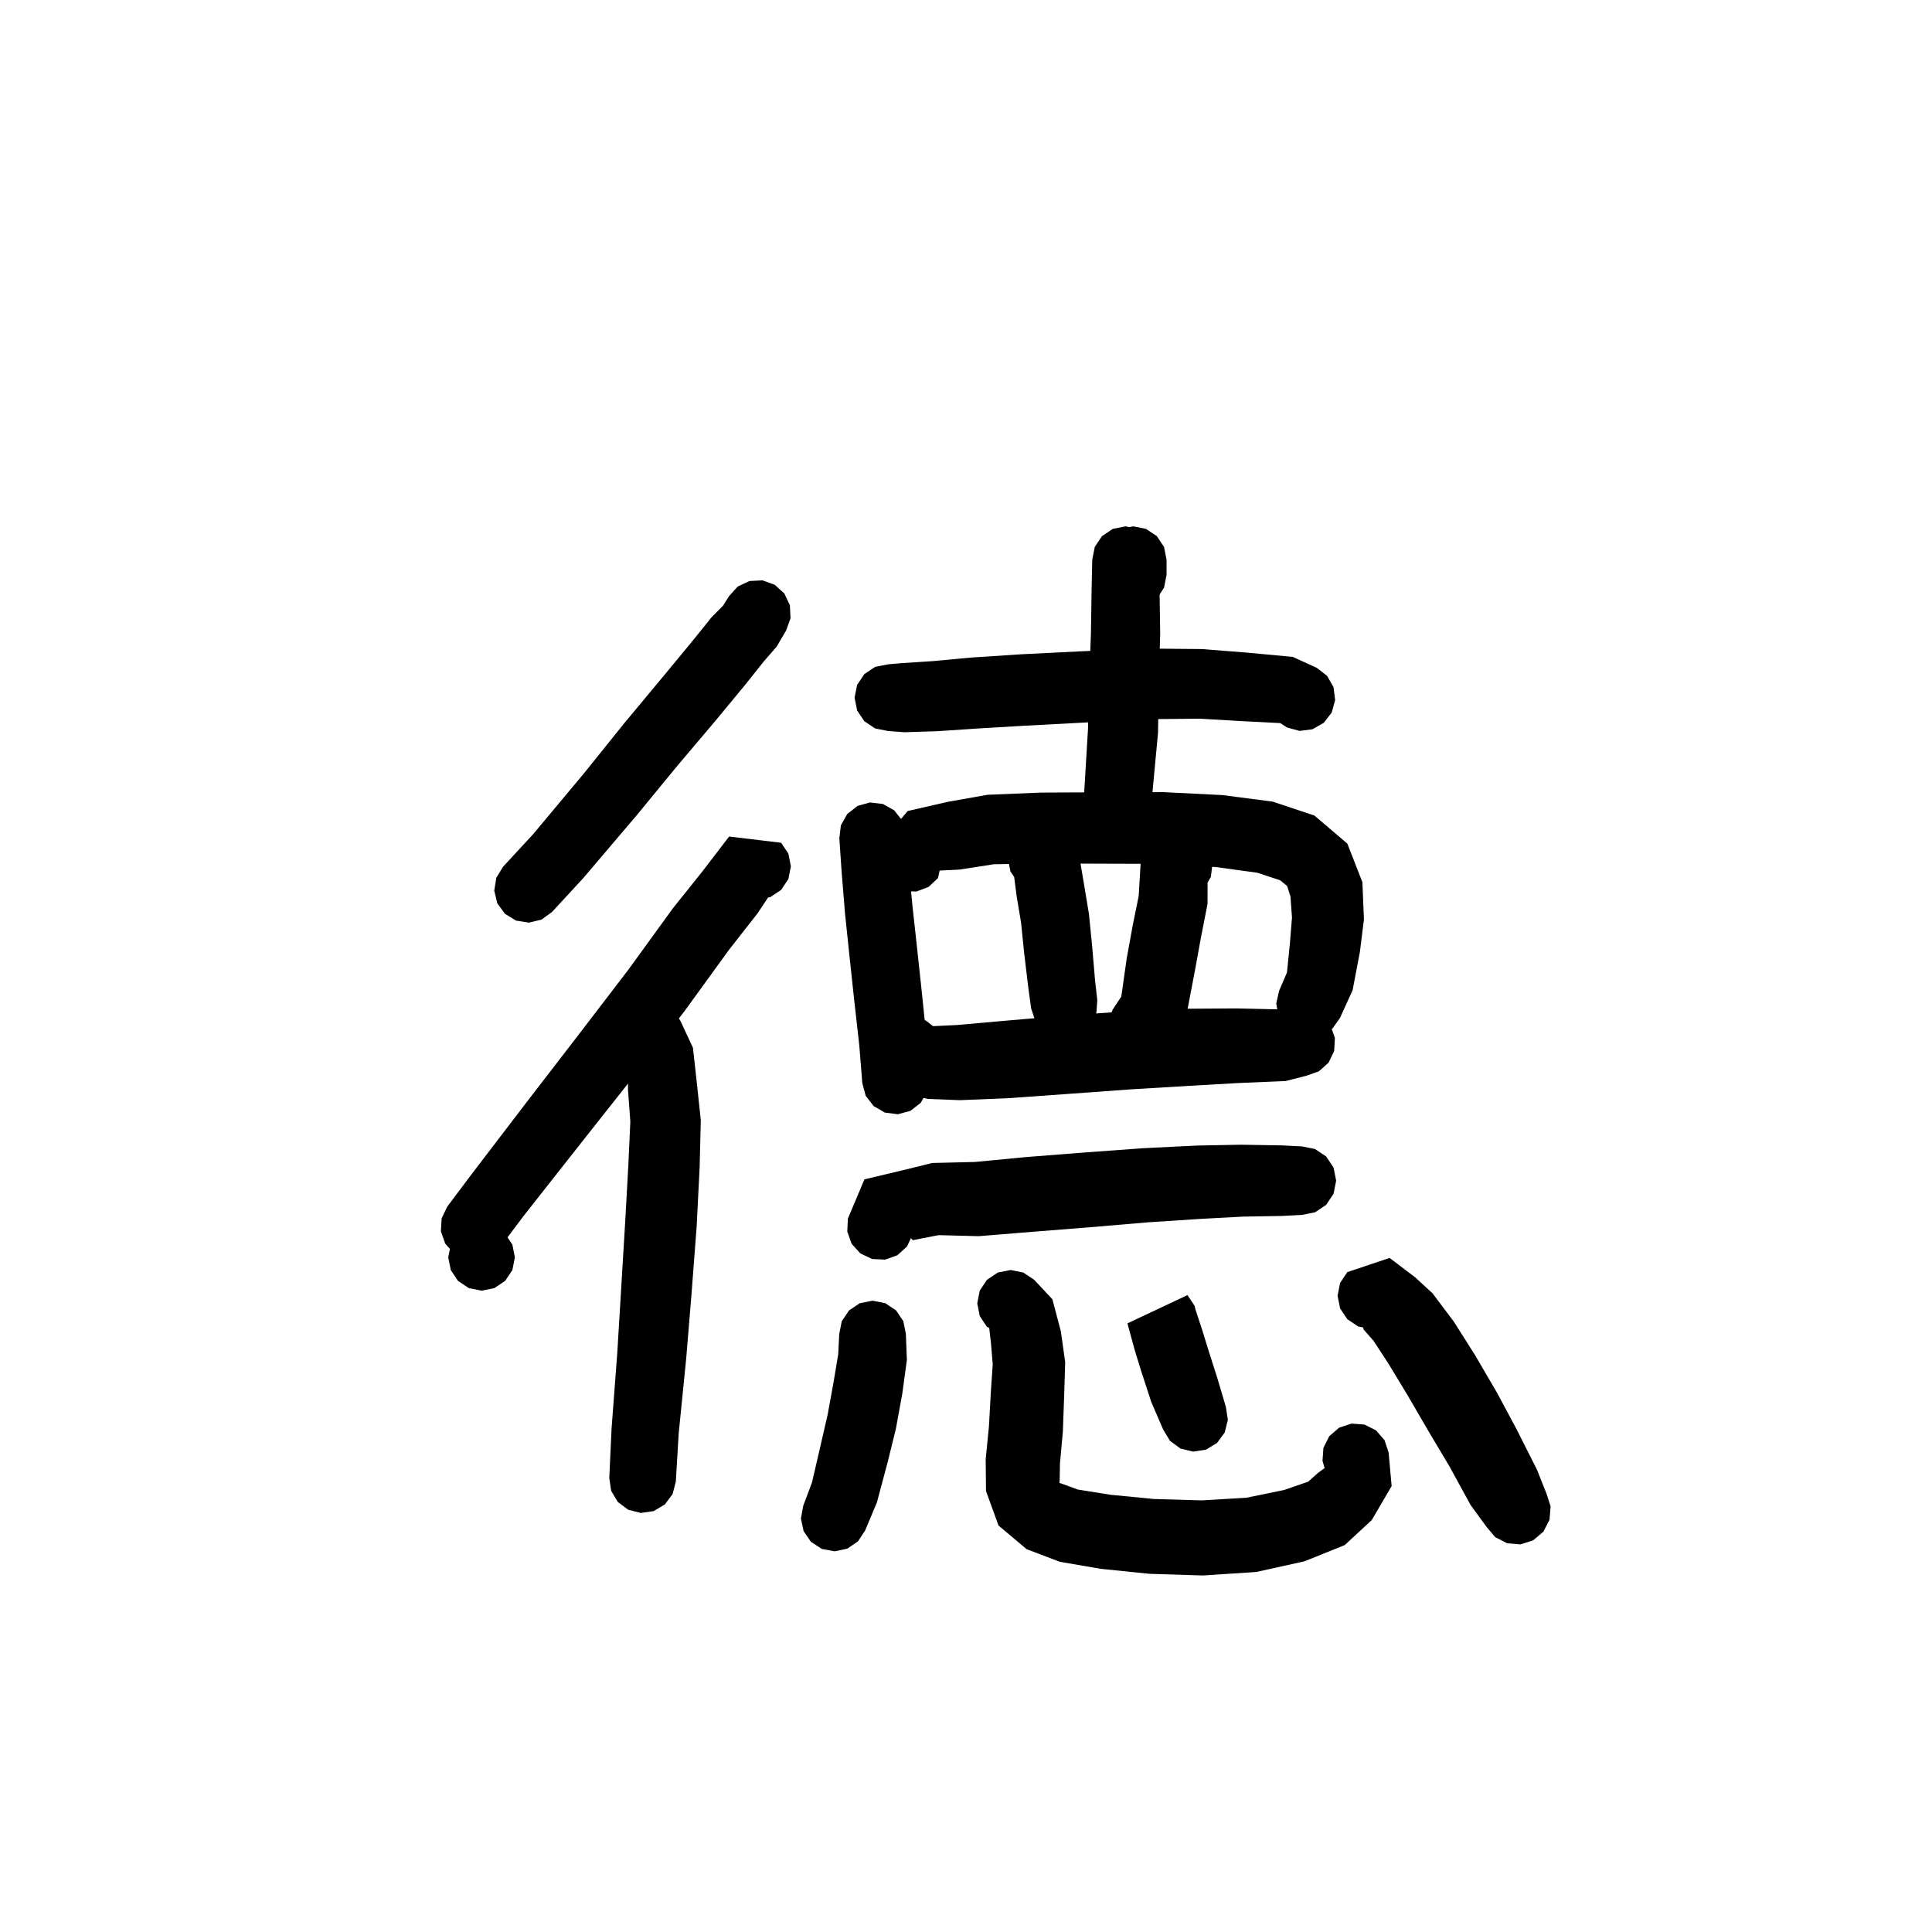
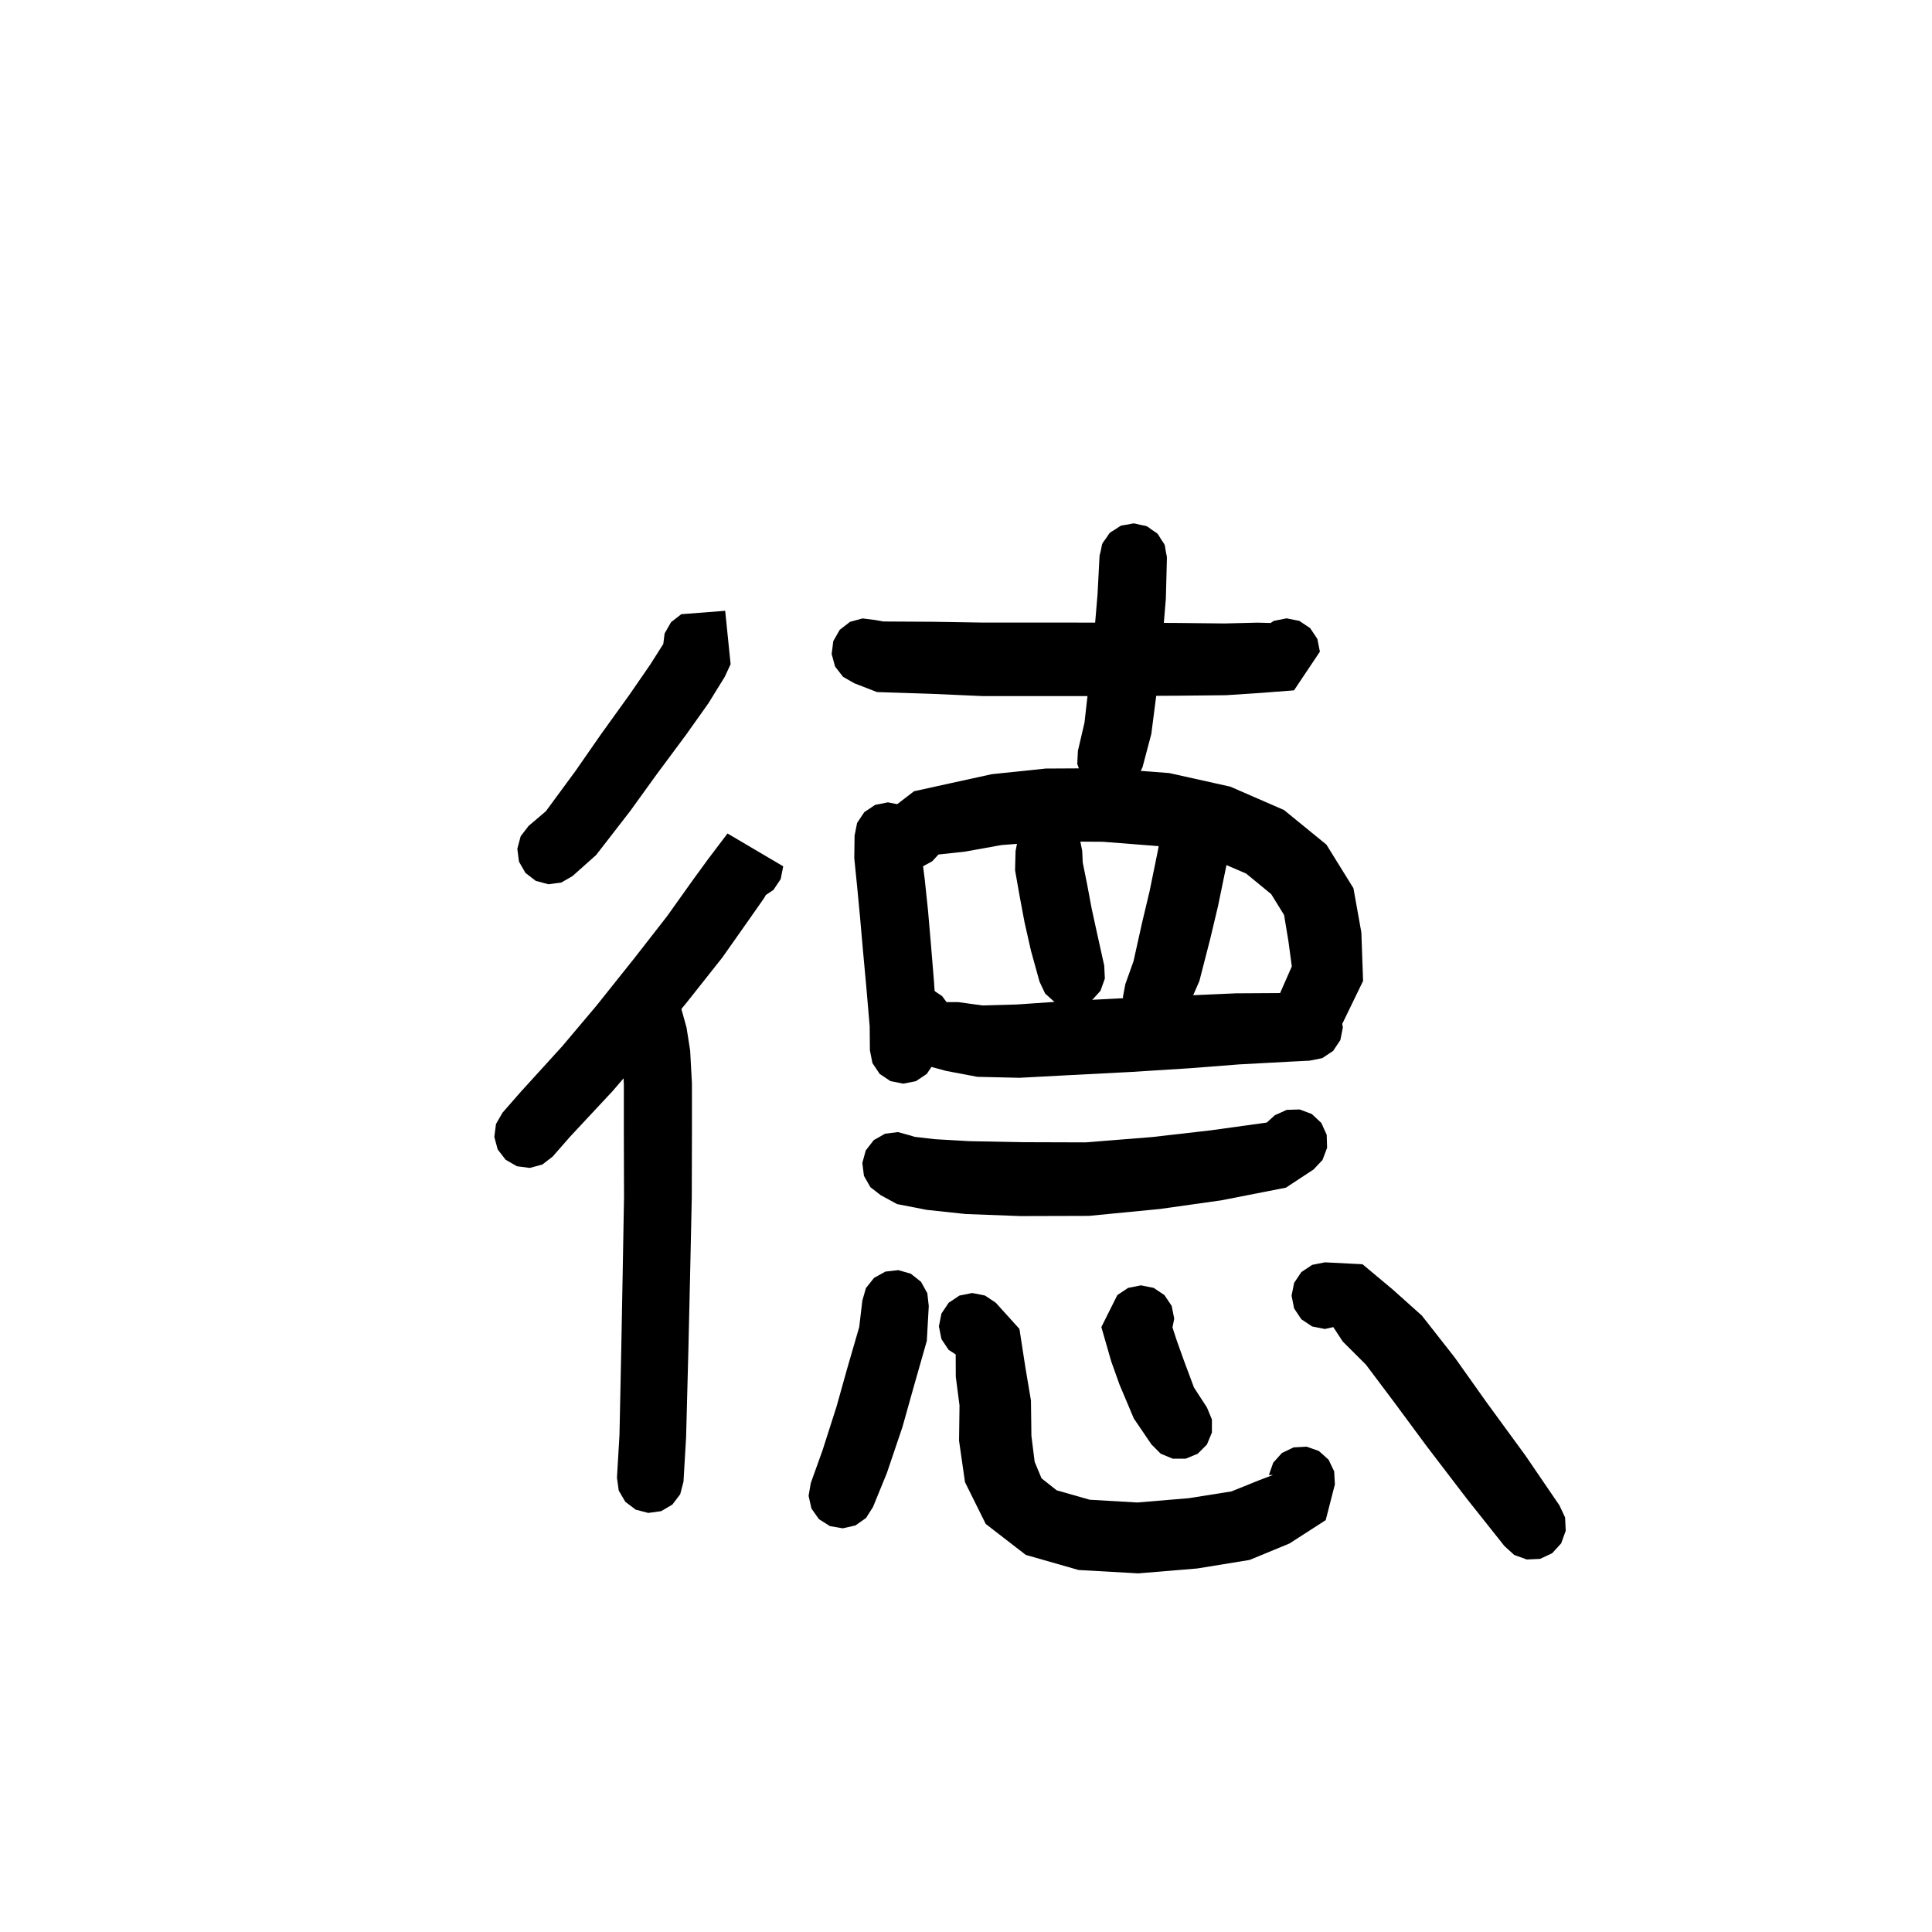
<svg xmlns="http://www.w3.org/2000/svg" viewBox="0 0 300 300" width="300" height="300">
-   <path d="M 113.196 92.576 L 112.282 94.04 L 110.483 95.859 L 107.559 99.494 L 103.07 104.927 L 96.893 112.351 L 90.751 119.994 L 82.779 129.538 L 78.117 134.585 L 77.063 136.308 L 76.749 138.302 L 77.222 140.265 L 78.41 141.898 L 80.132 142.952 L 82.126 143.266 L 84.09 142.793 L 85.722 141.605 L 90.584 136.335 L 98.802 126.673 L 105.042 119.077 L 111.245 111.74 L 115.805 106.221 L 118.594 102.713 L 120.605 100.404 L 122.071 97.901 L 122.753 96 L 122.654 93.983 L 121.792 92.157 L 120.296 90.801 L 118.396 90.119 L 116.379 90.218 L 114.553 91.08 Z" fill="black" fill-rule="nonzero" />
-   <path d="M 121.293 130.865 L 113.218 129.895 L 109.064 135.318 L 104.489 141.034 L 97.584 150.558 L 89.591 160.999 L 82.034 170.803 L 73.054 182.562 L 69.446 187.371 L 68.573 189.192 L 68.463 191.208 L 69.133 193.113 L 70.481 194.616 L 72.302 195.489 L 74.318 195.599 L 76.223 194.929 L 77.726 193.581 L 81.262 188.867 L 90.376 177.292 L 98.058 167.573 L 106.255 157.061 L 113.16 147.538 L 117.632 141.825 L 120.462 137.565 L 113.975 138.183 L 115.654 139.305 L 117.634 139.699 L 119.614 139.305 L 121.293 138.183 L 122.415 136.504 L 122.809 134.524 L 122.415 132.543 Z" fill="black" fill-rule="nonzero" />
-   <path d="M 79.952 195.238 L 79.558 193.258 L 78.436 191.579 L 76.757 190.457 L 74.777 190.063 L 72.796 190.457 L 71.118 191.579 L 69.996 193.258 L 69.602 195.238 L 69.996 197.218 L 71.118 198.897 L 72.796 200.019 L 74.777 200.413 L 76.757 200.019 L 78.436 198.897 L 79.558 197.218 Z" fill="black" fill-rule="nonzero" />
-   <path d="M 96.339 163.029 L 97.506 165.077 L 97.515 169.228 L 97.878 174.155 L 97.579 180.705 L 97.084 189.662 L 96.455 200.095 L 95.853 210.046 L 94.963 221.836 L 94.609 229.49 L 94.898 231.488 L 95.93 233.224 L 97.548 234.432 L 99.505 234.93 L 101.503 234.64 L 103.239 233.608 L 104.447 231.991 L 104.945 230.034 L 105.385 222.608 L 106.557 210.906 L 107.384 200.857 L 108.184 190.338 L 108.642 181.2 L 108.818 173.94 L 108.229 168.391 L 107.603 162.701 L 105.596 158.4 L 104.358 156.805 L 102.604 155.805 L 100.6 155.552 L 98.653 156.086 L 97.058 157.324 L 96.058 159.078 L 95.805 161.081 Z" fill="black" fill-rule="nonzero" />
-   <path d="M 137.872 113.508 L 140.426 113.701 L 145.608 113.538 L 151.592 113.135 L 159.137 112.687 L 168.39 112.197 L 177.776 111.679 L 186.28 111.596 L 192.968 111.986 L 198.805 112.282 L 199.843 112.962 L 201.791 113.495 L 203.794 113.243 L 205.548 112.243 L 206.786 110.648 L 207.32 108.7 L 207.067 106.697 L 206.067 104.943 L 204.472 103.705 L 200.749 102.004 L 193.728 101.347 L 186.607 100.785 L 177.491 100.702 L 167.83 101.137 L 158.512 101.599 L 150.818 102.103 L 144.898 102.653 L 140.08 102.966 L 137.872 103.158 L 135.892 103.552 L 134.213 104.674 L 133.091 106.353 L 132.697 108.333 L 133.091 110.314 L 134.213 111.993 L 135.892 113.114 Z" fill="black" fill-rule="nonzero" />
-   <path d="M 181.142 89.286 L 181.142 86.905 L 180.748 84.924 L 179.627 83.245 L 177.948 82.124 L 175.967 81.73 L 173.987 82.124 L 172.308 83.245 L 171.186 84.924 L 170.792 86.905 L 170.792 89.286 L 171.186 91.266 L 172.308 92.945 L 173.987 94.067 L 175.967 94.461 L 177.948 94.067 L 179.627 92.945 L 180.748 91.266 Z" fill="black" fill-rule="nonzero" />
-   <path d="M 169.602 86.905 L 169.502 91.667 L 169.4 98.242 L 169.143 105.573 L 168.942 113.206 L 168.33 123.405 L 168.575 125.447 L 169.584 127.24 L 171.201 128.511 L 173.182 129.066 L 175.224 128.82 L 177.017 127.812 L 178.288 126.195 L 178.843 124.214 L 179.818 113.778 L 179.934 105.856 L 180.154 98.424 L 180.052 91.667 L 179.952 86.905 L 179.558 84.924 L 178.436 83.245 L 176.757 82.124 L 174.777 81.73 L 172.796 82.124 L 171.118 83.245 L 169.996 84.924 Z" fill="black" fill-rule="nonzero" />
-   <path d="M 130.331 130.159 L 130.686 135.354 L 131.201 141.705 L 131.902 148.42 L 132.617 155.088 L 133.435 162.372 L 133.899 168.201 L 134.424 170.151 L 135.655 171.752 L 137.405 172.759 L 139.407 173.021 L 141.357 172.496 L 142.957 171.265 L 143.965 169.515 L 144.226 167.513 L 143.897 161.438 L 143.127 153.96 L 142.413 147.294 L 141.686 140.676 L 141.09 134.487 L 140.651 129.365 L 140.106 127.421 L 138.859 125.833 L 137.099 124.843 L 135.094 124.602 L 133.15 125.147 L 131.562 126.394 L 130.572 128.154 Z" fill="black" fill-rule="nonzero" />
-   <path d="M 145.655 136.341 L 145.905 135.179 L 148.995 135.028 L 154.298 134.204 L 161.759 134.071 L 170.729 134.112 L 180.348 134.14 L 188.8 134.635 L 195.252 135.522 L 198.783 136.692 L 199.862 137.577 L 200.383 139.212 L 200.619 142.472 L 200.3 146.437 L 199.84 151.004 L 198.619 153.851 L 198.175 155.82 L 198.518 157.81 L 199.597 159.517 L 201.246 160.681 L 203.216 161.126 L 205.206 160.782 L 206.913 159.704 L 208.077 158.054 L 210.031 153.758 L 211.158 147.849 L 211.792 142.766 L 211.551 136.978 L 209.215 130.995 L 204.104 126.642 L 197.635 124.478 L 189.801 123.46 L 180.634 123.003 L 170.729 123.031 L 161.604 123.072 L 153.351 123.415 L 147.226 124.496 L 140.951 125.932 L 137.232 130.325 L 136.402 132.166 L 136.339 134.184 L 137.053 136.073 L 138.436 137.544 L 140.276 138.375 L 142.294 138.438 L 144.183 137.724 Z" fill="black" fill-rule="nonzero" />
-   <path d="M 158.022 136.993 L 157.405 135.576 L 157.864 139.167 L 158.558 143.312 L 159.021 147.917 L 159.673 153.354 L 160.118 156.594 L 160.754 158.51 L 162.076 160.037 L 163.881 160.942 L 165.895 161.087 L 167.811 160.451 L 169.338 159.13 L 170.243 157.324 L 170.388 155.31 L 170.039 152.202 L 169.58 146.845 L 169.091 141.926 L 168.357 137.5 L 167.545 132.678 L 165.341 129.674 L 163.662 128.552 L 161.682 128.158 L 159.701 128.552 L 158.022 129.674 L 156.9 131.353 L 156.507 133.333 L 156.9 135.314 Z" fill="black" fill-rule="nonzero" />
-   <path d="M 180.796 129.895 L 177.121 133.976 L 176.814 139.144 L 175.921 143.517 L 174.953 148.837 L 174.114 154.755 L 172.769 156.781 L 172.054 158.669 L 172.115 160.687 L 172.944 162.529 L 174.415 163.912 L 176.303 164.628 L 178.321 164.566 L 180.162 163.737 L 181.546 162.267 L 184.169 157.943 L 185.552 150.687 L 186.49 145.53 L 187.502 140.38 L 187.512 135.865 L 185.424 139.152 L 187.02 137.914 L 188.02 136.16 L 188.272 134.157 L 187.739 132.209 L 186.501 130.614 L 184.747 129.614 L 182.743 129.362 Z" fill="black" fill-rule="nonzero" />
-   <path d="M 136.815 160.781 L 137.644 169.191 L 144.081 170.642 L 149.058 170.835 L 156.64 170.521 L 165.708 169.872 L 175.627 169.153 L 184.791 168.601 L 192.282 168.174 L 199.645 167.858 L 202.89 167.028 L 204.794 166.358 L 206.298 165.01 L 207.171 163.189 L 207.281 161.173 L 206.611 159.268 L 205.263 157.765 L 203.442 156.892 L 201.426 156.782 L 199.115 156.745 L 192.034 156.588 L 184.286 156.637 L 174.879 157.037 L 164.798 157.747 L 155.771 158.527 L 148.591 159.165 L 144.52 159.358 L 143.655 160.174 L 146.072 165.41 L 146.605 163.462 L 146.353 161.459 L 145.353 159.705 L 143.758 158.467 L 141.81 157.933 L 139.807 158.186 L 138.053 159.186 Z" fill="black" fill-rule="nonzero" />
-   <path d="M 141.702 191.731 L 140.721 191.475 L 141.743 192.573 L 145.751 191.792 L 151.965 191.953 L 160.26 191.28 L 169.282 190.563 L 178.266 189.801 L 186.476 189.265 L 192.976 188.916 L 198.983 188.813 L 202.158 188.653 L 204.194 188.248 L 205.92 187.095 L 207.073 185.369 L 207.478 183.333 L 207.073 181.297 L 205.92 179.572 L 204.194 178.418 L 202.158 178.013 L 198.983 177.854 L 192.768 177.751 L 185.934 177.878 L 177.478 178.294 L 168.366 178.96 L 159.293 179.672 L 151.398 180.428 L 144.755 180.589 L 140.192 181.713 L 134.23 183.129 L 131.661 189.221 L 131.563 191.238 L 132.244 193.139 L 133.601 194.634 L 135.426 195.497 L 137.443 195.595 L 139.344 194.914 L 140.84 193.557 Z" fill="black" fill-rule="nonzero" />
-   <path d="M 130.316 207.143 L 130.163 210.258 L 129.44 214.587 L 128.529 219.606 L 127.419 224.439 L 126.088 230.187 L 124.734 233.792 L 124.364 235.777 L 124.782 237.753 L 125.924 239.418 L 127.617 240.519 L 129.602 240.889 L 131.577 240.471 L 133.242 239.329 L 134.344 237.636 L 136.164 233.305 L 137.849 226.99 L 139.12 221.823 L 140.113 216.366 L 140.819 211.171 L 140.666 207.143 L 140.272 205.162 L 139.15 203.484 L 137.471 202.362 L 135.491 201.968 L 133.511 202.362 L 131.832 203.484 L 130.71 205.162 Z" fill="black" fill-rule="nonzero" />
-   <path d="M 153.26 206.04 L 153.604 206.197 L 153.873 208.514 L 154.151 211.815 L 153.842 216.402 L 153.56 221.504 L 153.058 226.593 L 153.106 231.531 L 155.048 236.882 L 159.421 240.559 L 164.565 242.513 L 170.936 243.608 L 178.456 244.378 L 186.771 244.64 L 195.069 244.098 L 202.549 242.442 L 208.803 239.925 L 213.007 236.033 L 216.091 230.766 L 215.626 225.549 L 214.99 223.632 L 213.668 222.106 L 211.863 221.201 L 209.849 221.055 L 207.933 221.692 L 206.406 223.013 L 205.501 224.818 L 205.356 226.832 L 205.685 227.964 L 204.642 228.729 L 203.132 230.075 L 199.385 231.368 L 193.532 232.569 L 186.592 232.979 L 179.193 232.765 L 172.427 232.106 L 167.369 231.296 L 164.894 230.394 L 164.506 230.261 L 164.543 229.897 L 164.591 227.216 L 165.041 222.305 L 165.235 216.932 L 165.403 211.519 L 164.728 206.724 L 163.41 201.74 L 160.579 198.722 L 158.9 197.6 L 156.92 197.206 L 154.939 197.6 L 153.26 198.722 L 152.139 200.401 L 151.745 202.381 L 152.139 204.361 Z" fill="black" fill-rule="nonzero" />
-   <path d="M 184.388 201.103 L 175.067 205.493 L 176.21 209.677 L 177.183 212.839 L 178.745 217.638 L 180.628 222.007 L 181.675 223.733 L 183.303 224.928 L 185.264 225.408 L 187.26 225.102 L 188.986 224.055 L 190.181 222.427 L 190.661 220.465 L 190.355 218.47 L 189.063 214.108 L 187.609 209.541 L 186.677 206.513 L 185.598 203.237 L 177.07 208.421 L 178.749 209.543 L 180.729 209.937 L 182.71 209.543 L 184.388 208.421 L 185.51 206.742 L 185.904 204.762 L 185.51 202.782 Z" fill="black" fill-rule="nonzero" />
-   <path d="M 216.531 204.85 L 211.555 205.462 L 211.742 206.444 L 213.297 208.219 L 215.687 211.889 L 218.598 216.707 L 221.867 222.325 L 225.02 227.61 L 228.363 233.713 L 230.839 237.108 L 232.182 238.692 L 234.029 239.641 L 236.099 239.811 L 238.075 239.176 L 239.659 237.833 L 240.608 235.986 L 240.778 233.916 L 240.143 231.939 L 238.651 228.192 L 235.486 221.914 L 232.448 216.247 L 229.05 210.436 L 225.771 205.254 L 222.447 200.829 L 219.716 198.317 L 215.776 195.332 L 209.213 197.531 L 208.091 199.21 L 207.697 201.19 L 208.091 203.171 L 209.213 204.85 L 210.892 205.972 L 212.872 206.365 L 214.852 205.972 Z" fill="black" fill-rule="nonzero" />
+   <path d="M 110.424 104.629 L 106.79 103.568 L 104.199 97.817 L 103.209 99.661 L 100.977 103.181 L 97.783 107.814 L 93.311 114.031 L 89.342 119.743 L 84.765 125.964 L 82.083 128.248 L 80.852 129.849 L 80.328 131.799 L 80.589 133.801 L 81.596 135.551 L 83.197 136.782 L 85.147 137.306 L 87.149 137.045 L 88.899 136.037 L 92.566 132.766 L 97.831 125.972 L 101.956 120.255 L 106.533 114.091 L 110.005 109.2 L 112.535 105.101 L 113.45 103.136 L 112.605 94.845 L 105.796 95.371 L 104.201 96.609 L 103.201 98.364 L 102.948 100.367 L 103.481 102.314 L 104.719 103.909 L 106.474 104.909 L 108.477 105.162 Z" fill="black" fill-rule="nonzero" />
+   <path d="M 121.618 134.524 L 112.968 129.423 L 109.969 133.381 L 107.571 136.672 L 103.587 142.262 L 98.471 148.826 L 92.618 156.161 L 87.291 162.476 L 80.864 169.539 L 78.025 172.783 L 77.017 174.533 L 76.756 176.535 L 77.281 178.485 L 78.512 180.085 L 80.262 181.093 L 82.264 181.354 L 84.214 180.829 L 85.814 179.598 L 88.531 176.493 L 95.12 169.429 L 100.745 162.887 L 106.797 155.459 L 112.157 148.69 L 116.269 142.852 L 118.632 139.476 L 119.919 137.243 L 111.268 134.524 L 111.662 136.504 L 112.784 138.183 L 114.463 139.305 L 116.443 139.699 L 118.424 139.305 L 120.103 138.183 L 121.225 136.504 Z" fill="black" fill-rule="nonzero" />
+   <path d="M 96.118 160.802 L 96.317 160.658 L 96.287 161.414 L 96.675 164.048 L 96.872 168.437 L 96.87 175.714 L 96.898 185.896 L 96.685 197.989 L 96.472 209.408 L 96.192 222.833 L 95.801 229.458 L 96.078 231.458 L 97.099 233.2 L 98.71 234.418 L 100.663 234.928 L 102.663 234.651 L 104.405 233.63 L 105.624 232.02 L 106.133 230.066 L 106.536 223.198 L 106.892 209.64 L 107.155 198.201 L 107.418 186.008 L 107.446 175.714 L 107.443 168.23 L 107.164 163.095 L 106.6 159.539 L 105.618 156.008 L 103.436 153.484 L 101.757 152.362 L 99.777 151.968 L 97.796 152.362 L 96.118 153.484 L 94.996 155.162 L 94.602 157.143 L 94.996 159.123 Z" fill="black" fill-rule="nonzero" />
+   <path d="M 132.664 106.1 L 136.183 107.464 L 144.638 107.737 L 152.557 108.086 L 162.396 108.092 L 173.11 108.079 L 182.634 108.031 L 190.356 107.952 L 195.719 107.601 L 200.935 107.197 L 204.952 101.19 L 204.558 99.21 L 203.436 97.531 L 201.757 96.409 L 199.777 96.015 L 197.796 96.409 L 196.118 97.531 L 194.996 99.21 L 194.602 101.19 L 198.618 96.771 L 195.264 96.684 L 190.15 96.81 L 182.634 96.731 L 173.11 96.683 L 162.396 96.67 L 152.711 96.676 L 144.916 96.549 L 137.18 96.504 L 135.937 96.281 L 133.934 96.028 L 131.986 96.562 L 130.391 97.8 L 129.391 99.554 L 129.139 101.557 L 129.672 103.505 L 130.91 105.1 Z" fill="black" fill-rule="nonzero" />
+   <path d="M 181.142 86.905 L 181.201 86.508 L 180.803 84.505 L 179.668 82.807 L 177.97 81.673 L 175.967 81.274 L 173.964 81.673 L 172.266 82.807 L 171.132 84.505 L 170.734 86.508 L 170.792 86.905 L 171.186 88.885 L 172.308 90.564 L 173.987 91.686 L 175.967 92.08 L 177.948 91.686 L 179.627 90.564 L 180.748 88.885 Z M 170.738 86.304 L 170.424 92.299 L 169.959 97.834 L 169.255 104.642 L 168.399 112.214 L 167.375 116.602 L 167.277 118.619 L 167.958 120.52 L 169.315 122.015 L 171.141 122.878 L 173.158 122.976 L 175.058 122.295 L 176.554 120.938 L 177.416 119.112 L 178.774 113.976 L 179.823 105.835 L 180.547 98.833 L 181.034 92.939 L 181.197 86.712 L 180.877 84.695 L 179.809 82.954 L 178.157 81.754 L 176.171 81.278 L 174.154 81.598 L 172.413 82.666 L 171.214 84.318 Z" fill="black" fill-rule="nonzero" />
+   <path d="M 132.697 129.762 L 132.653 133.273 L 133.099 137.7 L 133.544 142.396 L 134.023 147.84 L 134.524 153.283 L 135.043 159.369 L 135.078 163.095 L 135.472 165.076 L 136.594 166.755 L 138.273 167.876 L 140.253 168.27 L 142.233 167.876 L 143.912 166.755 L 145.034 165.076 L 145.428 163.095 L 145.463 158.885 L 145.03 152.431 L 144.579 146.922 L 144.105 141.414 L 143.597 136.585 L 143.091 132.6 L 143.047 129.762 L 142.653 127.782 L 141.531 126.103 L 139.852 124.981 L 137.872 124.587 L 135.892 124.981 L 134.213 126.103 L 133.091 127.782 Z" fill="black" fill-rule="nonzero" />
+   <path d="M 144.756 133.737 L 145.725 132.688 L 149.83 132.241 L 155.536 131.216 L 162.876 130.66 L 171.218 130.709 L 179.897 131.387 L 187.561 133.088 L 193.503 135.647 L 197.396 138.846 L 199.393 142.08 L 200.067 146.159 L 200.593 150.061 L 198.48 154.871 L 197.981 156.907 L 198.299 158.979 L 199.386 160.771 L 201.076 162.011 L 203.112 162.51 L 205.184 162.192 L 206.976 161.105 L 208.216 159.415 L 211.659 152.32 L 211.391 144.794 L 210.161 137.92 L 205.967 131.154 L 199.384 125.782 L 191.041 122.15 L 181.561 120.041 L 171.669 119.291 L 162.391 119.34 L 154.018 120.213 L 147.819 121.569 L 141.924 122.868 L 138.131 125.786 L 136.861 127.357 L 136.29 129.293 L 136.503 131.301 L 137.468 133.075 L 139.038 134.344 L 140.975 134.916 L 142.983 134.703 Z" fill="black" fill-rule="nonzero" />
+   <path d="M 157.697 132.143 L 157.619 135.13 L 158.358 139.314 L 159.09 143.216 L 160.092 147.651 L 161.423 152.446 L 162.285 154.271 L 163.781 155.628 L 165.682 156.309 L 167.699 156.211 L 169.524 155.348 L 170.881 153.853 L 171.562 151.952 L 171.464 149.935 L 170.414 145.206 L 169.511 141.07 L 168.815 137.353 L 168.125 133.918 L 168.047 132.143 L 167.653 130.162 L 166.531 128.484 L 164.852 127.362 L 162.872 126.968 L 160.892 127.362 L 159.213 128.484 L 158.091 130.162 Z" fill="black" fill-rule="nonzero" />
+   <path d="M 180.348 129.19 L 179.726 132.417 L 178.514 138.356 L 177.346 143.258 L 176.014 149.248 L 174.734 152.84 L 174.364 154.825 L 174.782 156.8 L 175.924 158.466 L 177.617 159.567 L 179.602 159.937 L 181.577 159.518 L 183.242 158.376 L 184.344 156.684 L 186.238 152.339 L 187.922 145.79 L 189.135 140.691 L 190.463 134.25 L 190.634 130.333 L 190.462 128.322 L 189.532 126.529 L 187.987 125.229 L 186.063 124.619 L 184.051 124.791 L 182.258 125.721 L 180.958 127.266 Z" fill="black" fill-rule="nonzero" />
+   <path d="M 138.975 161.993 L 142.261 165.032 L 146.916 166.292 L 151.771 167.209 L 158.306 167.359 L 166.286 166.935 L 175.551 166.457 L 184.619 165.884 L 192.406 165.28 L 200.287 164.854 L 203.348 164.699 L 205.329 164.305 L 207.007 163.183 L 208.129 161.504 L 208.523 159.524 L 208.129 157.543 L 207.007 155.865 L 205.329 154.743 L 203.348 154.349 L 200.06 154.194 L 191.909 154.244 L 183.983 154.592 L 174.955 154.971 L 165.648 155.446 L 157.914 155.974 L 152.544 156.124 L 148.828 155.612 L 146.975 155.603 L 146.293 154.674 L 144.614 153.552 L 142.634 153.158 L 140.654 153.552 L 138.975 154.674 L 137.853 156.353 L 137.459 158.333 L 137.853 160.314 Z" fill="black" fill-rule="nonzero" />
+   <path d="M 136.748 185.581 L 139.288 186.967 L 143.904 187.868 L 149.965 188.515 L 158.513 188.832 L 169.084 188.802 L 180.137 187.728 L 189.634 186.388 L 199.676 184.419 L 203.975 181.592 L 205.358 180.12 L 206.072 178.232 L 206.009 176.214 L 205.178 174.373 L 203.707 172.99 L 201.818 172.276 L 199.8 172.339 L 197.959 173.17 L 196.703 174.311 L 188.015 175.516 L 178.94 176.558 L 168.565 177.388 L 158.66 177.358 L 150.541 177.199 L 145.174 176.894 L 142.012 176.525 L 141.377 176.324 L 139.429 175.79 L 137.426 176.043 L 135.672 177.043 L 134.434 178.638 L 133.901 180.586 L 134.153 182.589 L 135.153 184.343 Z" fill="black" fill-rule="nonzero" />
+   <path d="M 133.905 201.951 L 133.417 206.072 L 131.528 212.584 L 129.893 218.429 L 127.718 225.221 L 125.899 230.285 L 125.556 232.275 L 126 234.245 L 127.164 235.894 L 128.871 236.973 L 130.861 237.316 L 132.831 236.872 L 134.481 235.708 L 135.559 234.001 L 137.708 228.747 L 140.136 221.571 L 141.835 215.511 L 143.914 208.214 L 144.22 202.811 L 143.992 200.804 L 143.013 199.038 L 141.433 197.781 L 139.492 197.224 L 137.486 197.452 L 135.72 198.43 L 134.462 200.01 Z" fill="black" fill-rule="nonzero" />
+   <path d="M 147.308 209.612 L 148.4 210.313 L 148.412 213.772 L 148.993 218.244 L 148.921 223.708 L 149.845 230.154 L 153.065 236.639 L 159.283 241.444 L 167.482 243.789 L 176.759 244.312 L 185.905 243.553 L 194.04 242.227 L 200.222 239.675 L 205.854 236.048 L 207.281 230.494 L 207.171 228.478 L 206.298 226.657 L 204.794 225.309 L 202.89 224.639 L 200.873 224.749 L 199.053 225.622 L 197.705 227.125 L 197.035 229.03 L 197.668 229.032 L 195.522 229.849 L 191.228 231.583 L 184.601 232.637 L 176.604 233.307 L 169.214 232.878 L 164.08 231.414 L 161.727 229.552 L 160.661 226.989 L 160.157 222.959 L 160.085 217.47 L 159.236 212.419 L 158.297 206.354 L 154.627 202.293 L 152.948 201.171 L 150.967 200.777 L 148.987 201.171 L 147.308 202.293 L 146.186 203.972 L 145.792 205.952 L 146.186 207.933 Z" fill="black" fill-rule="nonzero" />
+   <path d="M 173.498 201.103 L 171.018 206.065 L 172.558 211.418 L 173.838 215.002 L 176.058 220.26 L 178.804 224.299 L 180.231 225.728 L 182.095 226.503 L 184.114 226.505 L 185.981 225.734 L 187.41 224.308 L 188.185 222.443 L 188.187 220.424 L 187.416 218.558 L 185.401 215.455 L 183.811 211.189 L 182.709 208.106 L 181.71 205.046 L 180.817 208.421 L 181.939 206.742 L 182.333 204.762 L 181.939 202.782 L 180.817 201.103 L 179.138 199.981 L 177.158 199.587 L 175.177 199.981 Z" fill="black" fill-rule="nonzero" />
+   <path d="M 205.729 206.365 L 207.035 206.071 L 208.503 208.313 L 212.11 211.913 L 216.518 217.78 L 221.565 224.609 L 227.778 232.734 L 233.596 240.056 L 235.127 241.452 L 237.076 242.156 L 239.147 242.061 L 241.023 241.181 L 242.419 239.65 L 243.124 237.7 L 243.028 235.63 L 242.148 233.754 L 236.855 225.996 L 230.845 217.772 L 225.892 210.792 L 220.777 204.277 L 216.289 200.259 L 211.567 196.31 L 205.729 196.015 L 203.749 196.409 L 202.07 197.531 L 200.948 199.21 L 200.554 201.19 L 200.948 203.171 L 202.07 204.85 L 203.749 205.972 Z" fill="black" fill-rule="nonzero" />
</svg>
